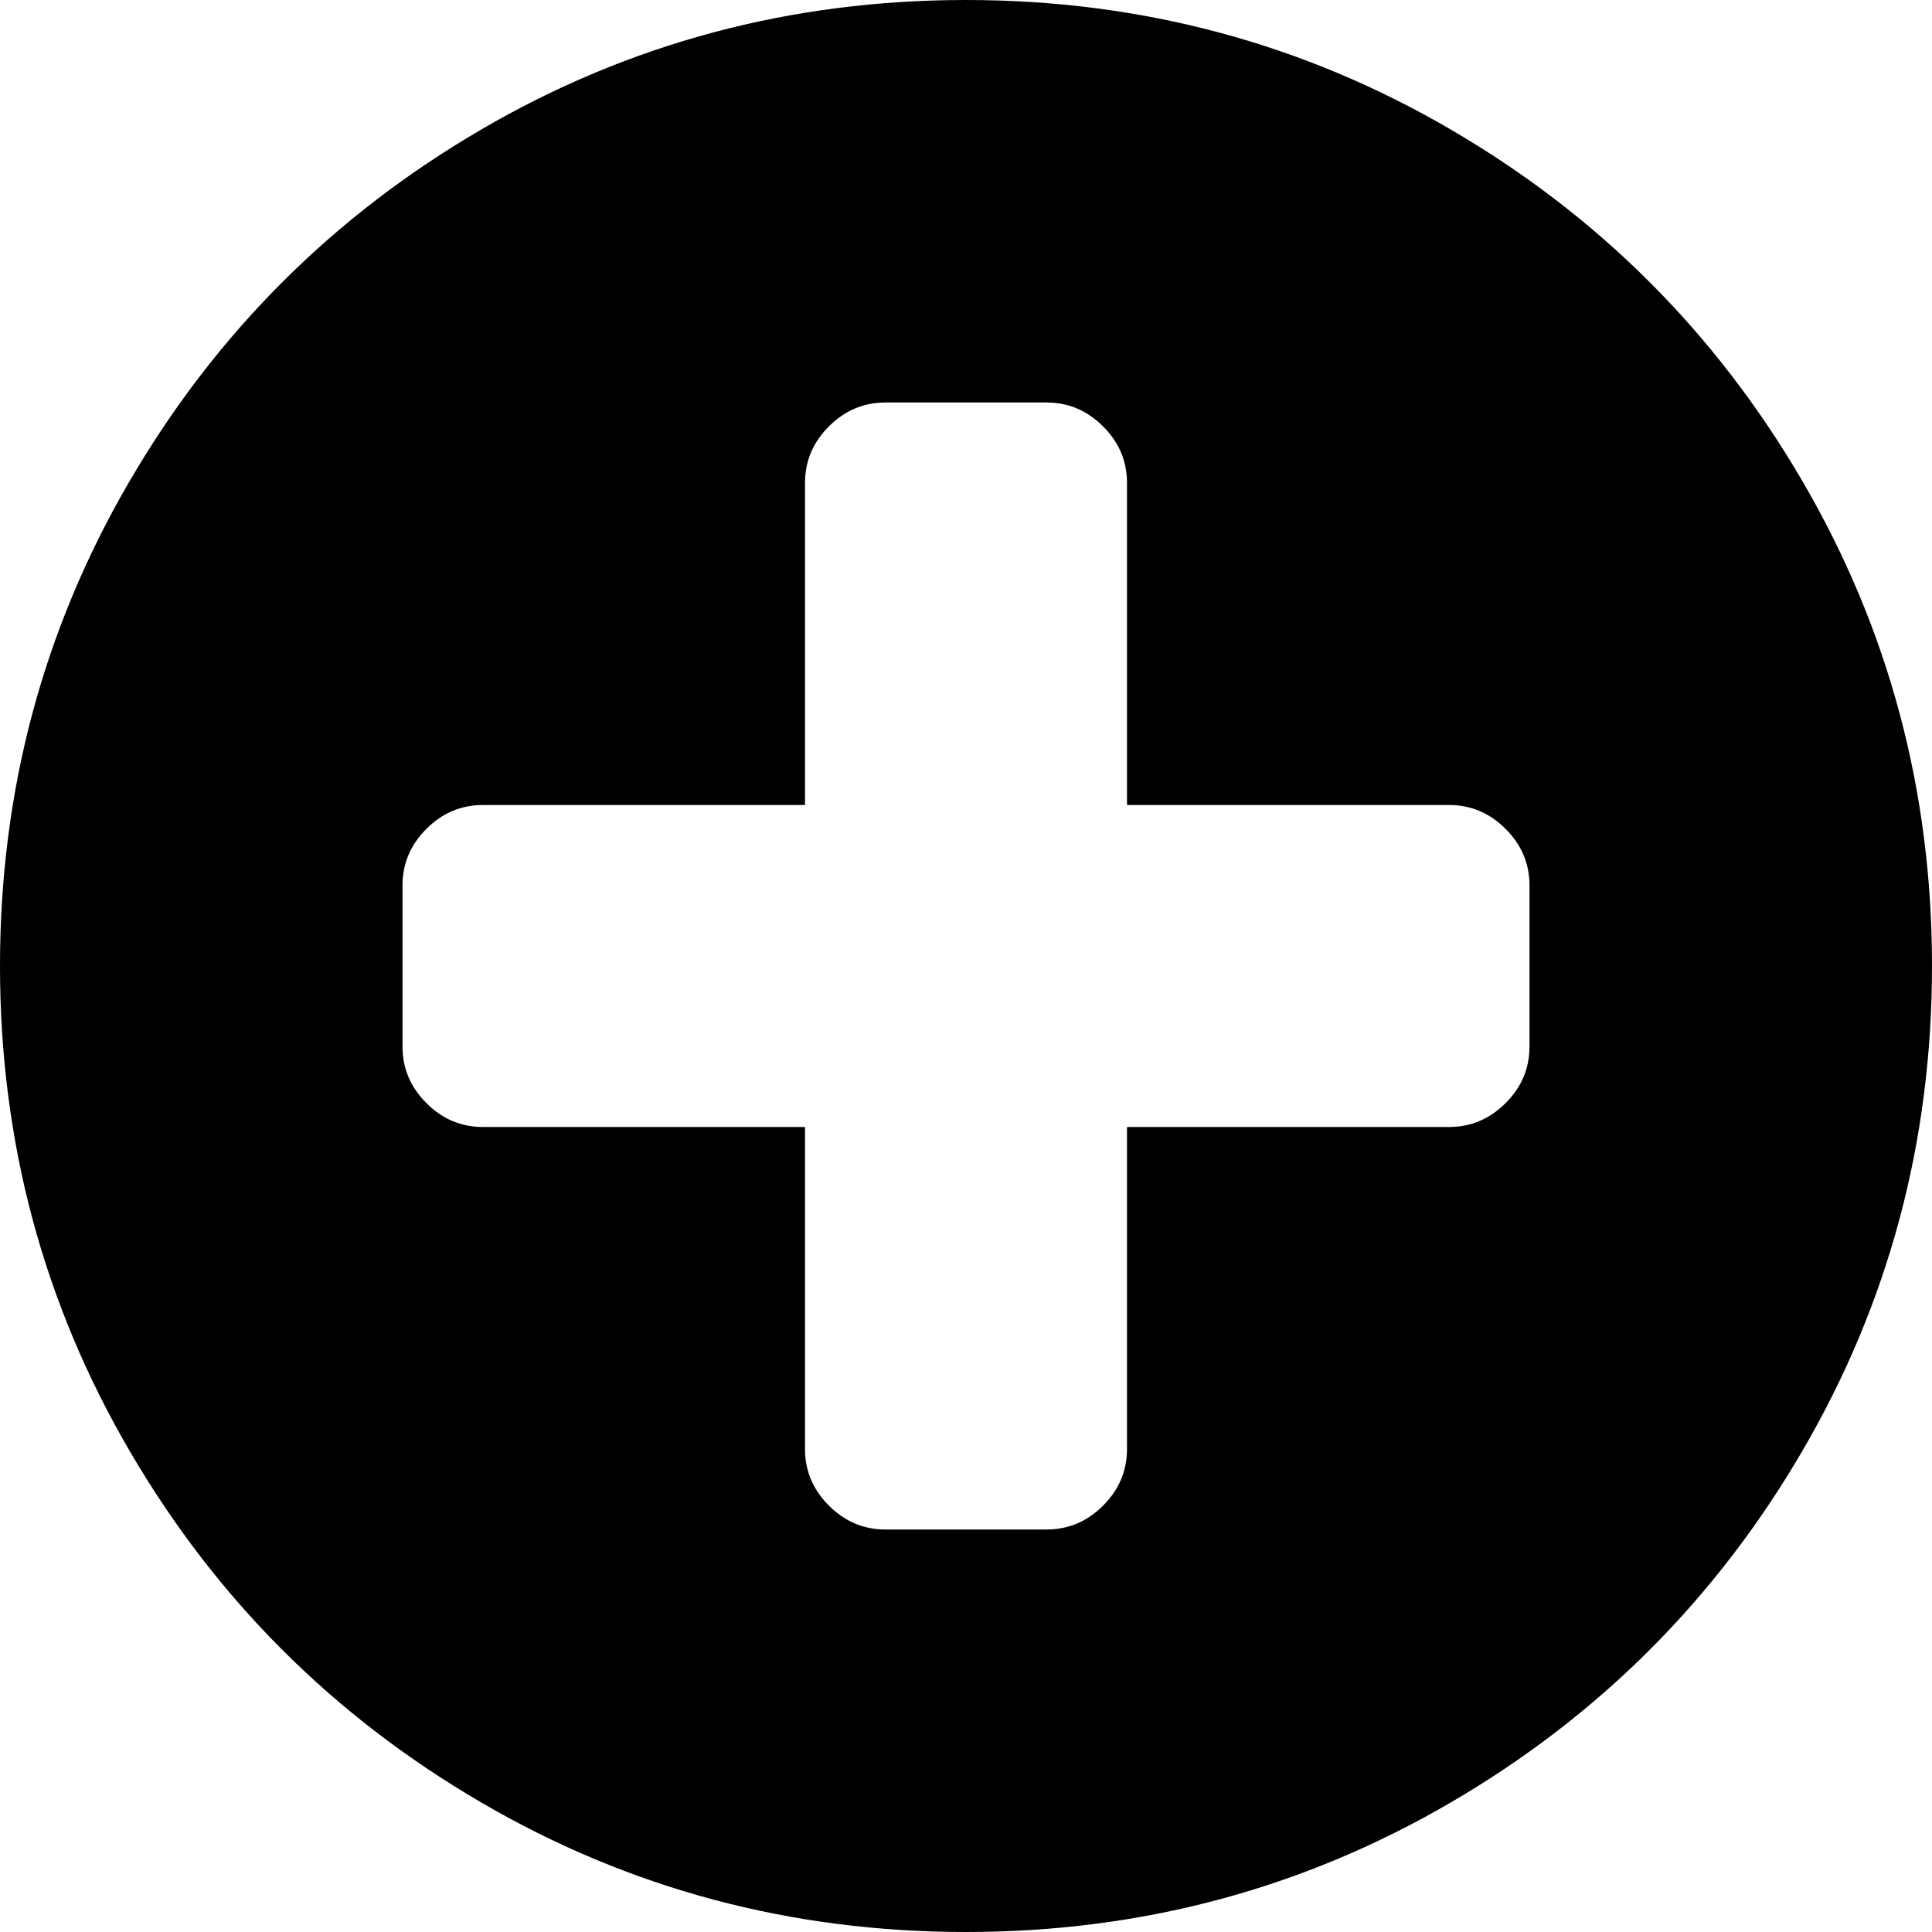
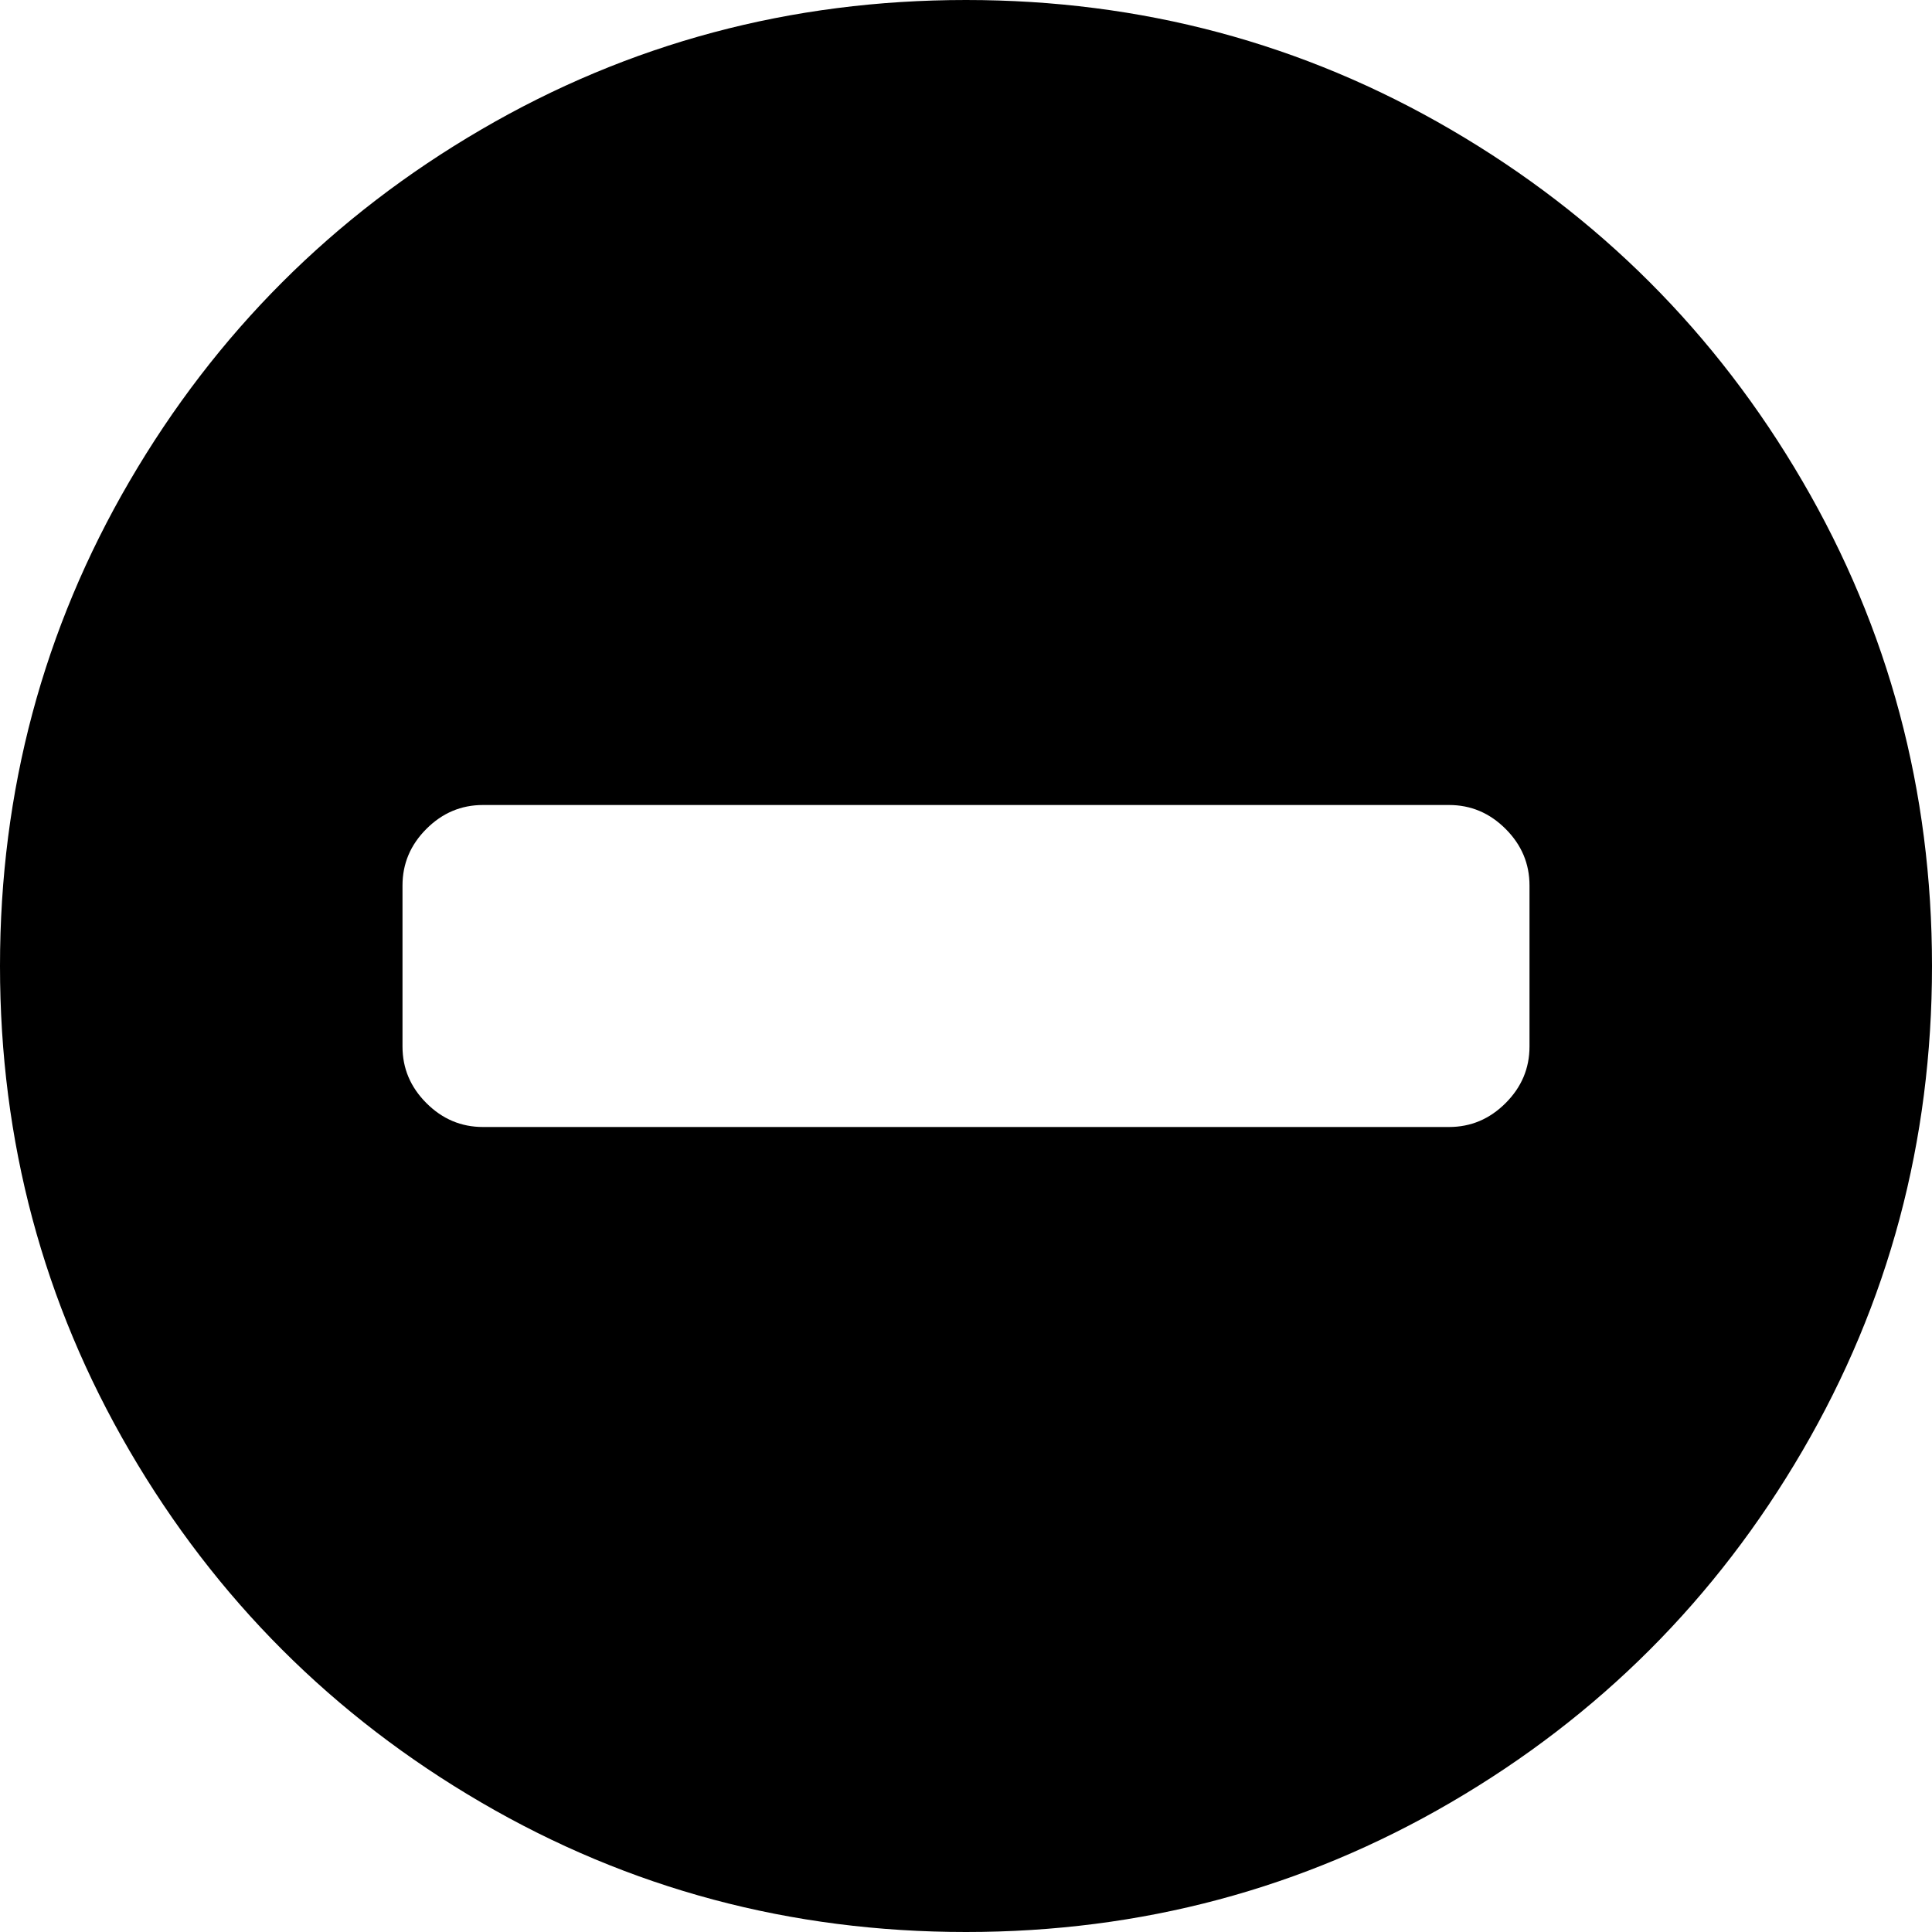
<svg xmlns="http://www.w3.org/2000/svg" version="1.1" width="27px" height="27px">
-   <g transform="matrix(1 0 0 1 -2641 -862 )">
-     <path d="M 21.041 15.416  C 21.264 15.193  21.375 14.93  21.375 14.625  L 21.375 12.375  C 21.375 12.07  21.264 11.807  21.041 11.584  C 20.818 11.361  20.555 11.25  20.25 11.25  L 15.75 11.25  L 15.75 6.75  C 15.75 6.445  15.639 6.182  15.416 5.959  C 15.193 5.736  14.93 5.625  14.625 5.625  L 12.375 5.625  C 12.07 5.625  11.807 5.736  11.584 5.959  C 11.361 6.182  11.25 6.445  11.25 6.75  L 11.25 11.25  L 6.75 11.25  C 6.445 11.25  6.182 11.361  5.959 11.584  C 5.736 11.807  5.625 12.07  5.625 12.375  L 5.625 14.625  C 5.625 14.93  5.736 15.193  5.959 15.416  C 6.182 15.639  6.445 15.75  6.75 15.75  L 11.25 15.75  L 11.25 20.25  C 11.25 20.555  11.361 20.818  11.584 21.041  C 11.807 21.264  12.07 21.375  12.375 21.375  L 14.625 21.375  C 14.93 21.375  15.193 21.264  15.416 21.041  C 15.639 20.818  15.75 20.555  15.75 20.25  L 15.75 15.75  L 20.25 15.75  C 20.555 15.75  20.818 15.639  21.041 15.416  Z M 25.189 6.724  C 26.396 8.792  27 11.051  27 13.5  C 27 15.949  26.396 18.208  25.189 20.276  C 23.982 22.345  22.345 23.982  20.276 25.189  C 18.208 26.396  15.949 27  13.5 27  C 11.051 27  8.792 26.396  6.724 25.189  C 4.655 23.982  3.018 22.345  1.811 20.276  C 0.604 18.208  0 15.949  0 13.5  C 0 11.051  0.604 8.792  1.811 6.724  C 3.018 4.655  4.655 3.018  6.724 1.811  C 8.792 0.604  11.051 0  13.5 0  C 15.949 0  18.208 0.604  20.276 1.811  C 22.345 3.018  23.982 4.655  25.189 6.724  Z " fill-rule="nonzero" fill="#000000" stroke="none" transform="matrix(1 0 0 1 2641 862 )" />
+   <g transform="matrix(1 0 0 1 -2603 -808 )">
+     <path d="M 21.041 15.416  C 21.264 15.193  21.375 14.93  21.375 14.625  L 21.375 12.375  C 21.375 12.07  21.264 11.807  21.041 11.584  C 20.818 11.361  20.555 11.25  20.25 11.25  L 6.75 11.25  C 6.445 11.25  6.182 11.361  5.959 11.584  C 5.736 11.807  5.625 12.07  5.625 12.375  L 5.625 14.625  C 5.625 14.93  5.736 15.193  5.959 15.416  C 6.182 15.639  6.445 15.75  6.75 15.75  L 20.25 15.75  C 20.555 15.75  20.818 15.639  21.041 15.416  Z M 25.189 6.724  C 26.396 8.792  27 11.051  27 13.5  C 27 15.949  26.396 18.208  25.189 20.276  C 23.982 22.345  22.345 23.982  20.276 25.189  C 18.208 26.396  15.949 27  13.5 27  C 11.051 27  8.792 26.396  6.724 25.189  C 4.655 23.982  3.018 22.345  1.811 20.276  C 0.604 18.208  0 15.949  0 13.5  C 0 11.051  0.604 8.792  1.811 6.724  C 3.018 4.655  4.655 3.018  6.724 1.811  C 8.792 0.604  11.051 0  13.5 0  C 15.949 0  18.208 0.604  20.276 1.811  C 22.345 3.018  23.982 4.655  25.189 6.724  Z " fill-rule="nonzero" fill="#000000" stroke="none" transform="matrix(1 0 0 1 2603 808 )" />
  </g>
</svg>
